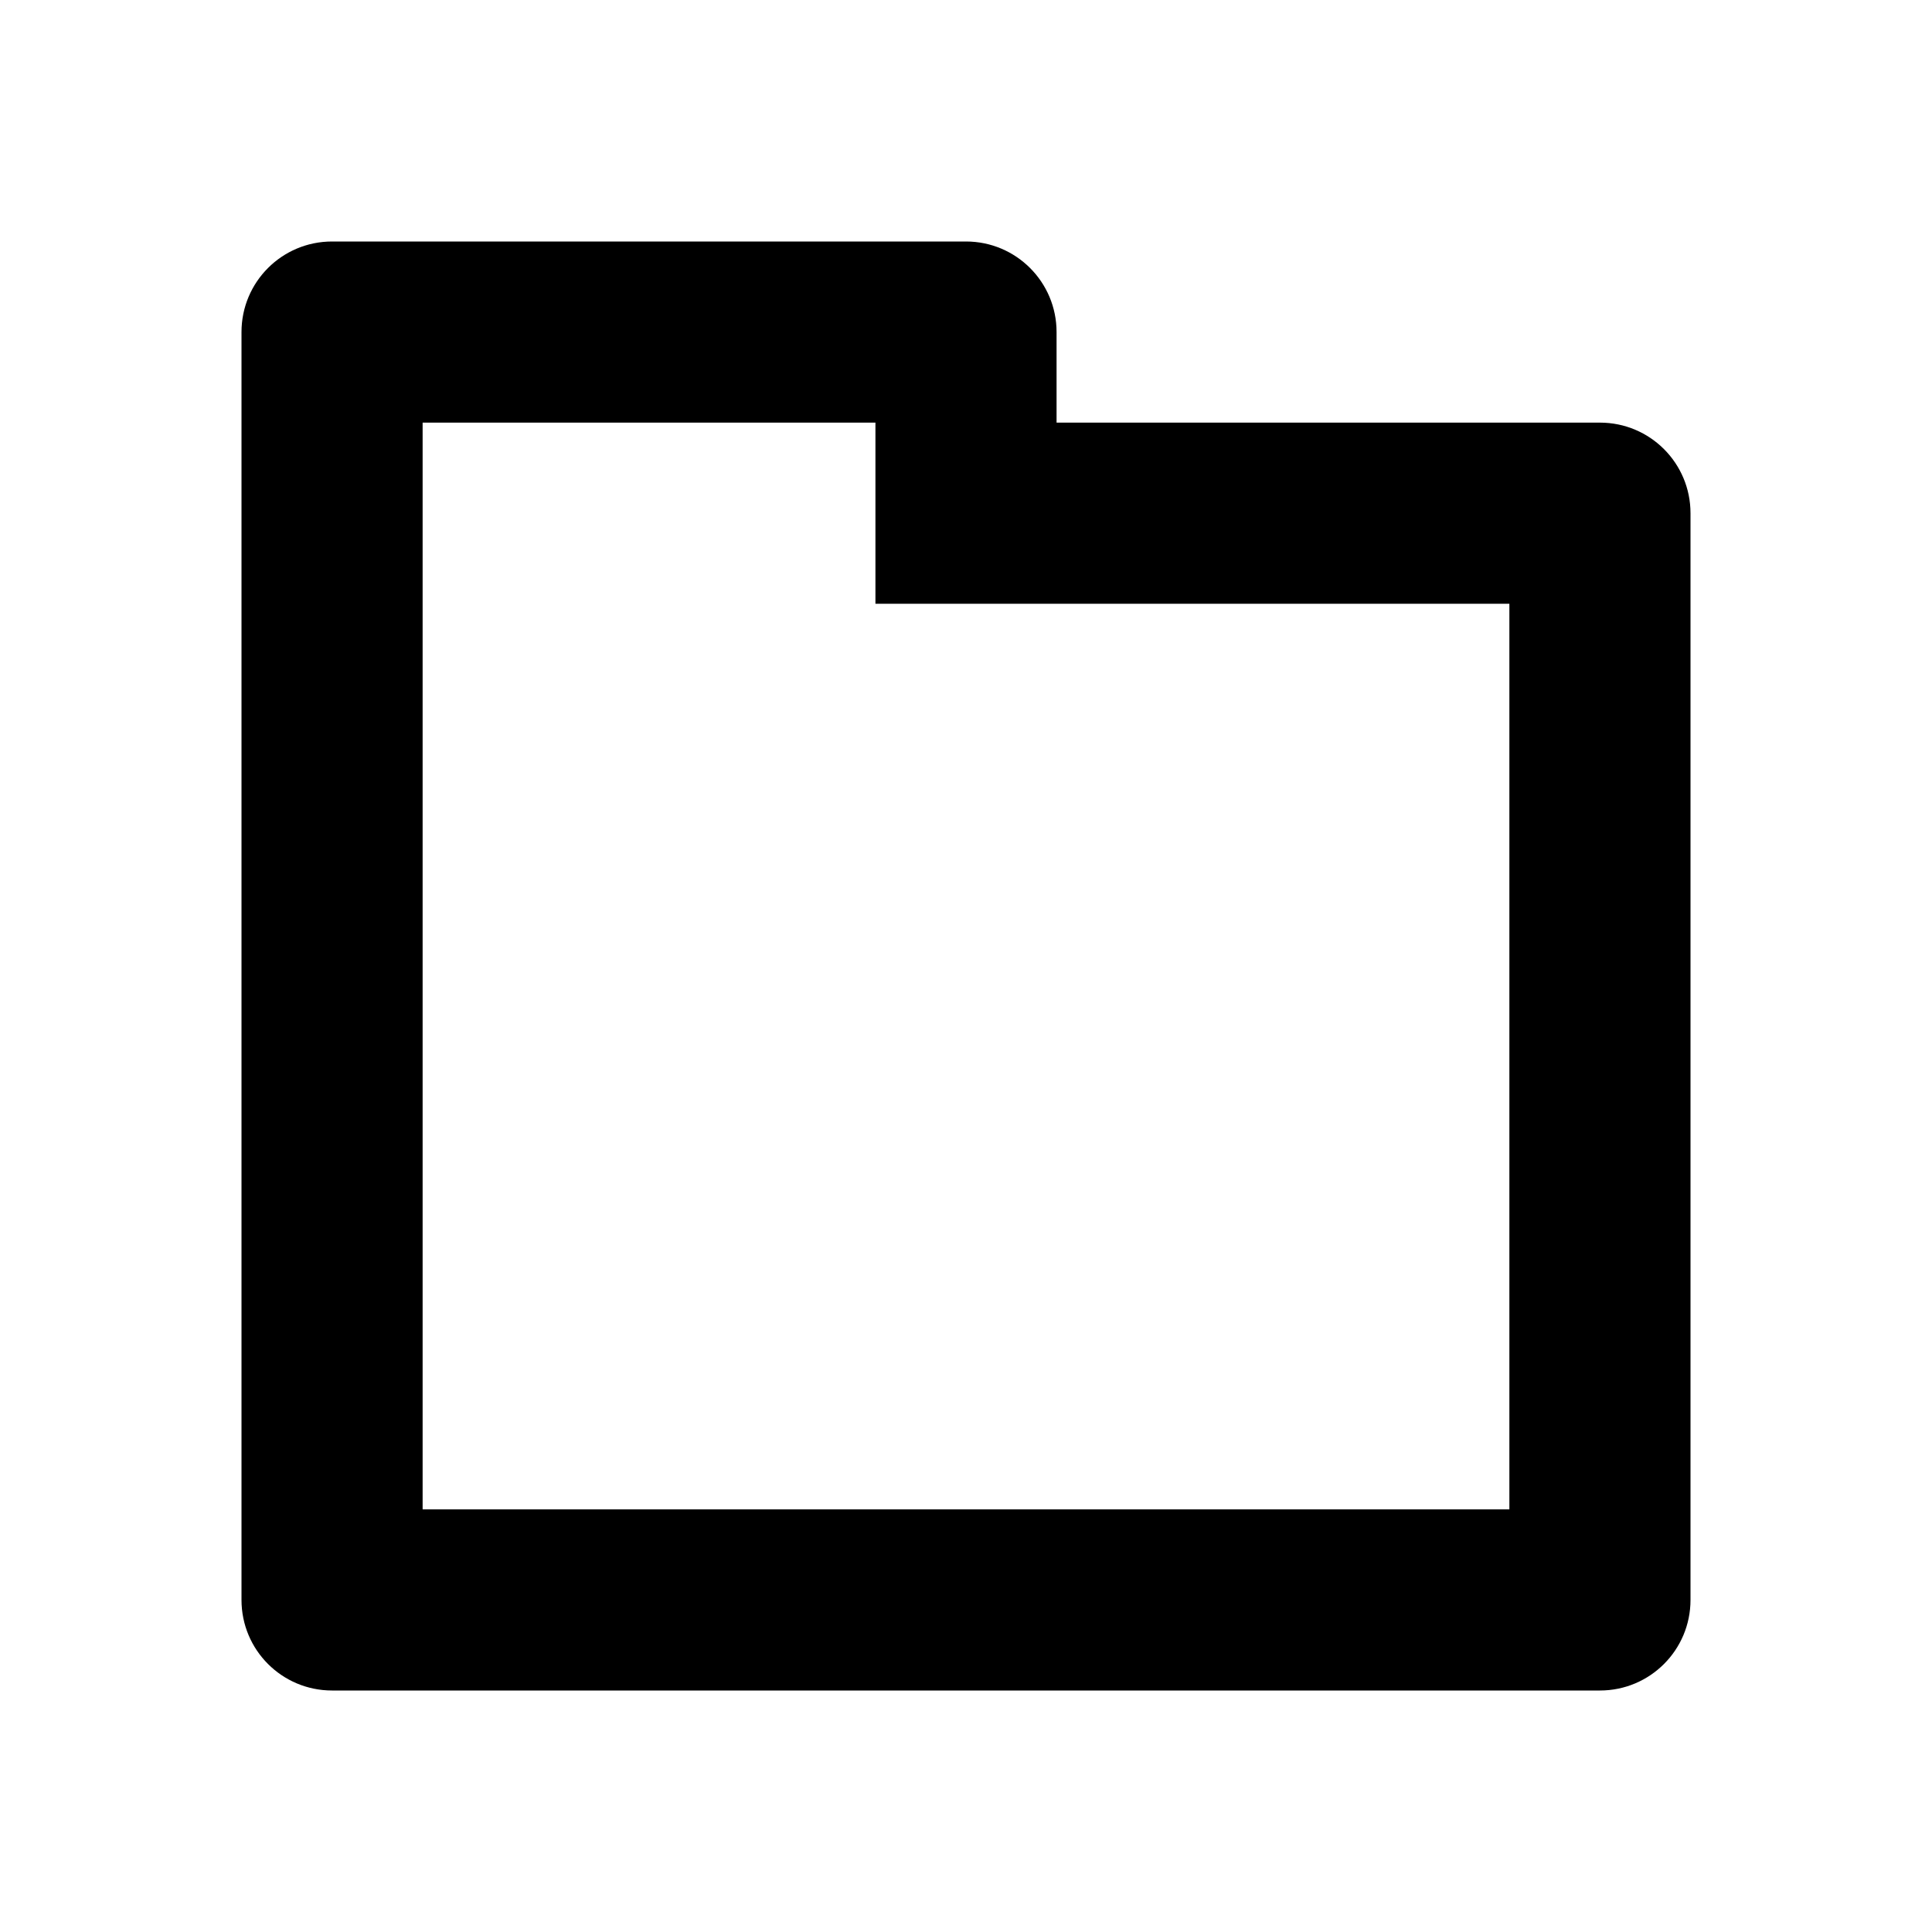
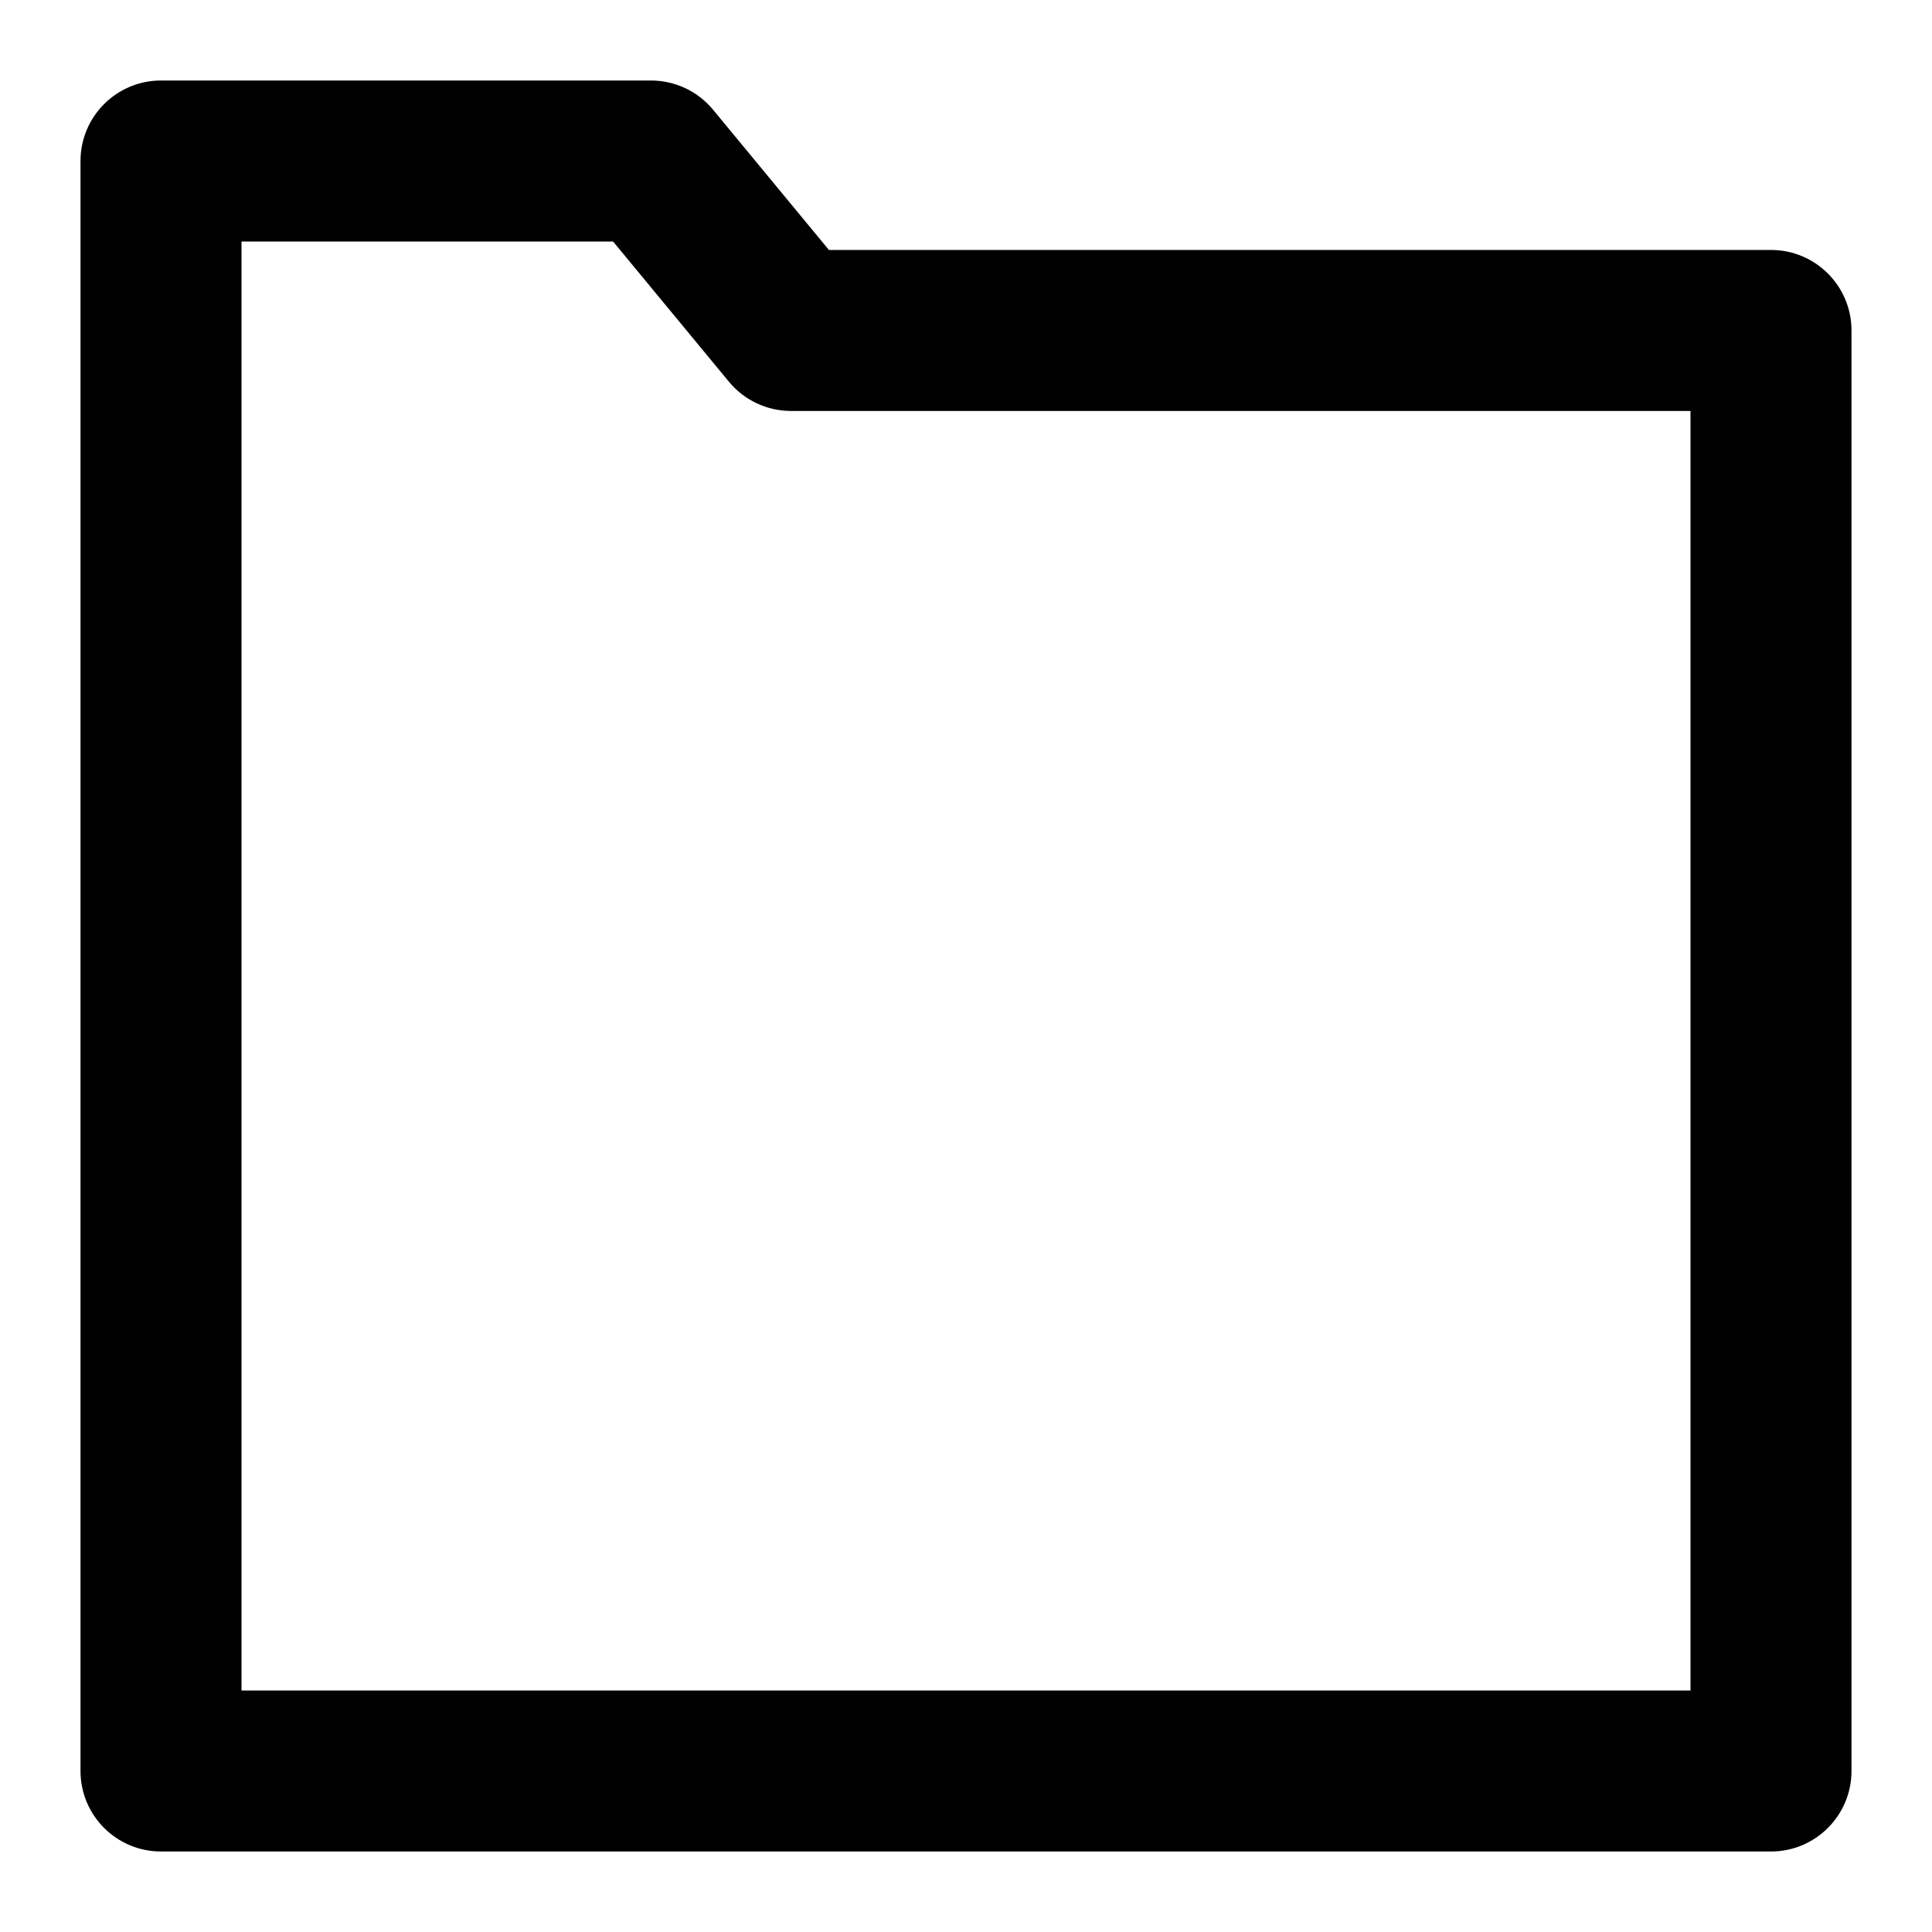
<svg xmlns="http://www.w3.org/2000/svg" width="24" height="24" viewBox="0 0 24 24">
-   <path d="M19.875,5.25 L13.125,5.25 L13.125,4.125 C13.125,3.503 12.622,3 12,3 L4.125,3 C3.503,3 3,3.503 3,4.125 L3,19.875 C3,20.497 3.503,21 4.125,21 L19.875,21 C20.497,21 21,20.497 21,19.875 L21,6.375 C21,5.753 20.497,5.25 19.875,5.25 L19.875,5.25 Z M18.75,18.75 L5.25,18.75 L5.25,5.25 L10.875,5.25 L10.875,7.5 L18.75,7.5 L18.75,18.75 Z" />
+   <path d="M10.297,3.105 L22,3.105 C22.552,3.105 23,3.553 23,4.105 L23,22 C23,22.552 22.552,23 22,23 L2,23 C1.448,23 1,22.552 1,22 L1,2 C1,1.448 1.448,1 2,1 L8.087,1 C8.385,1 8.668,1.133 8.858,1.363 L10.297,3.105 Z M21,5.105 L9.826,5.105 C9.528,5.105 9.245,4.972 9.055,4.742 L7.616,3 L3,3 L3,21 L21,21 L21,5.105 Z" />
</svg>
